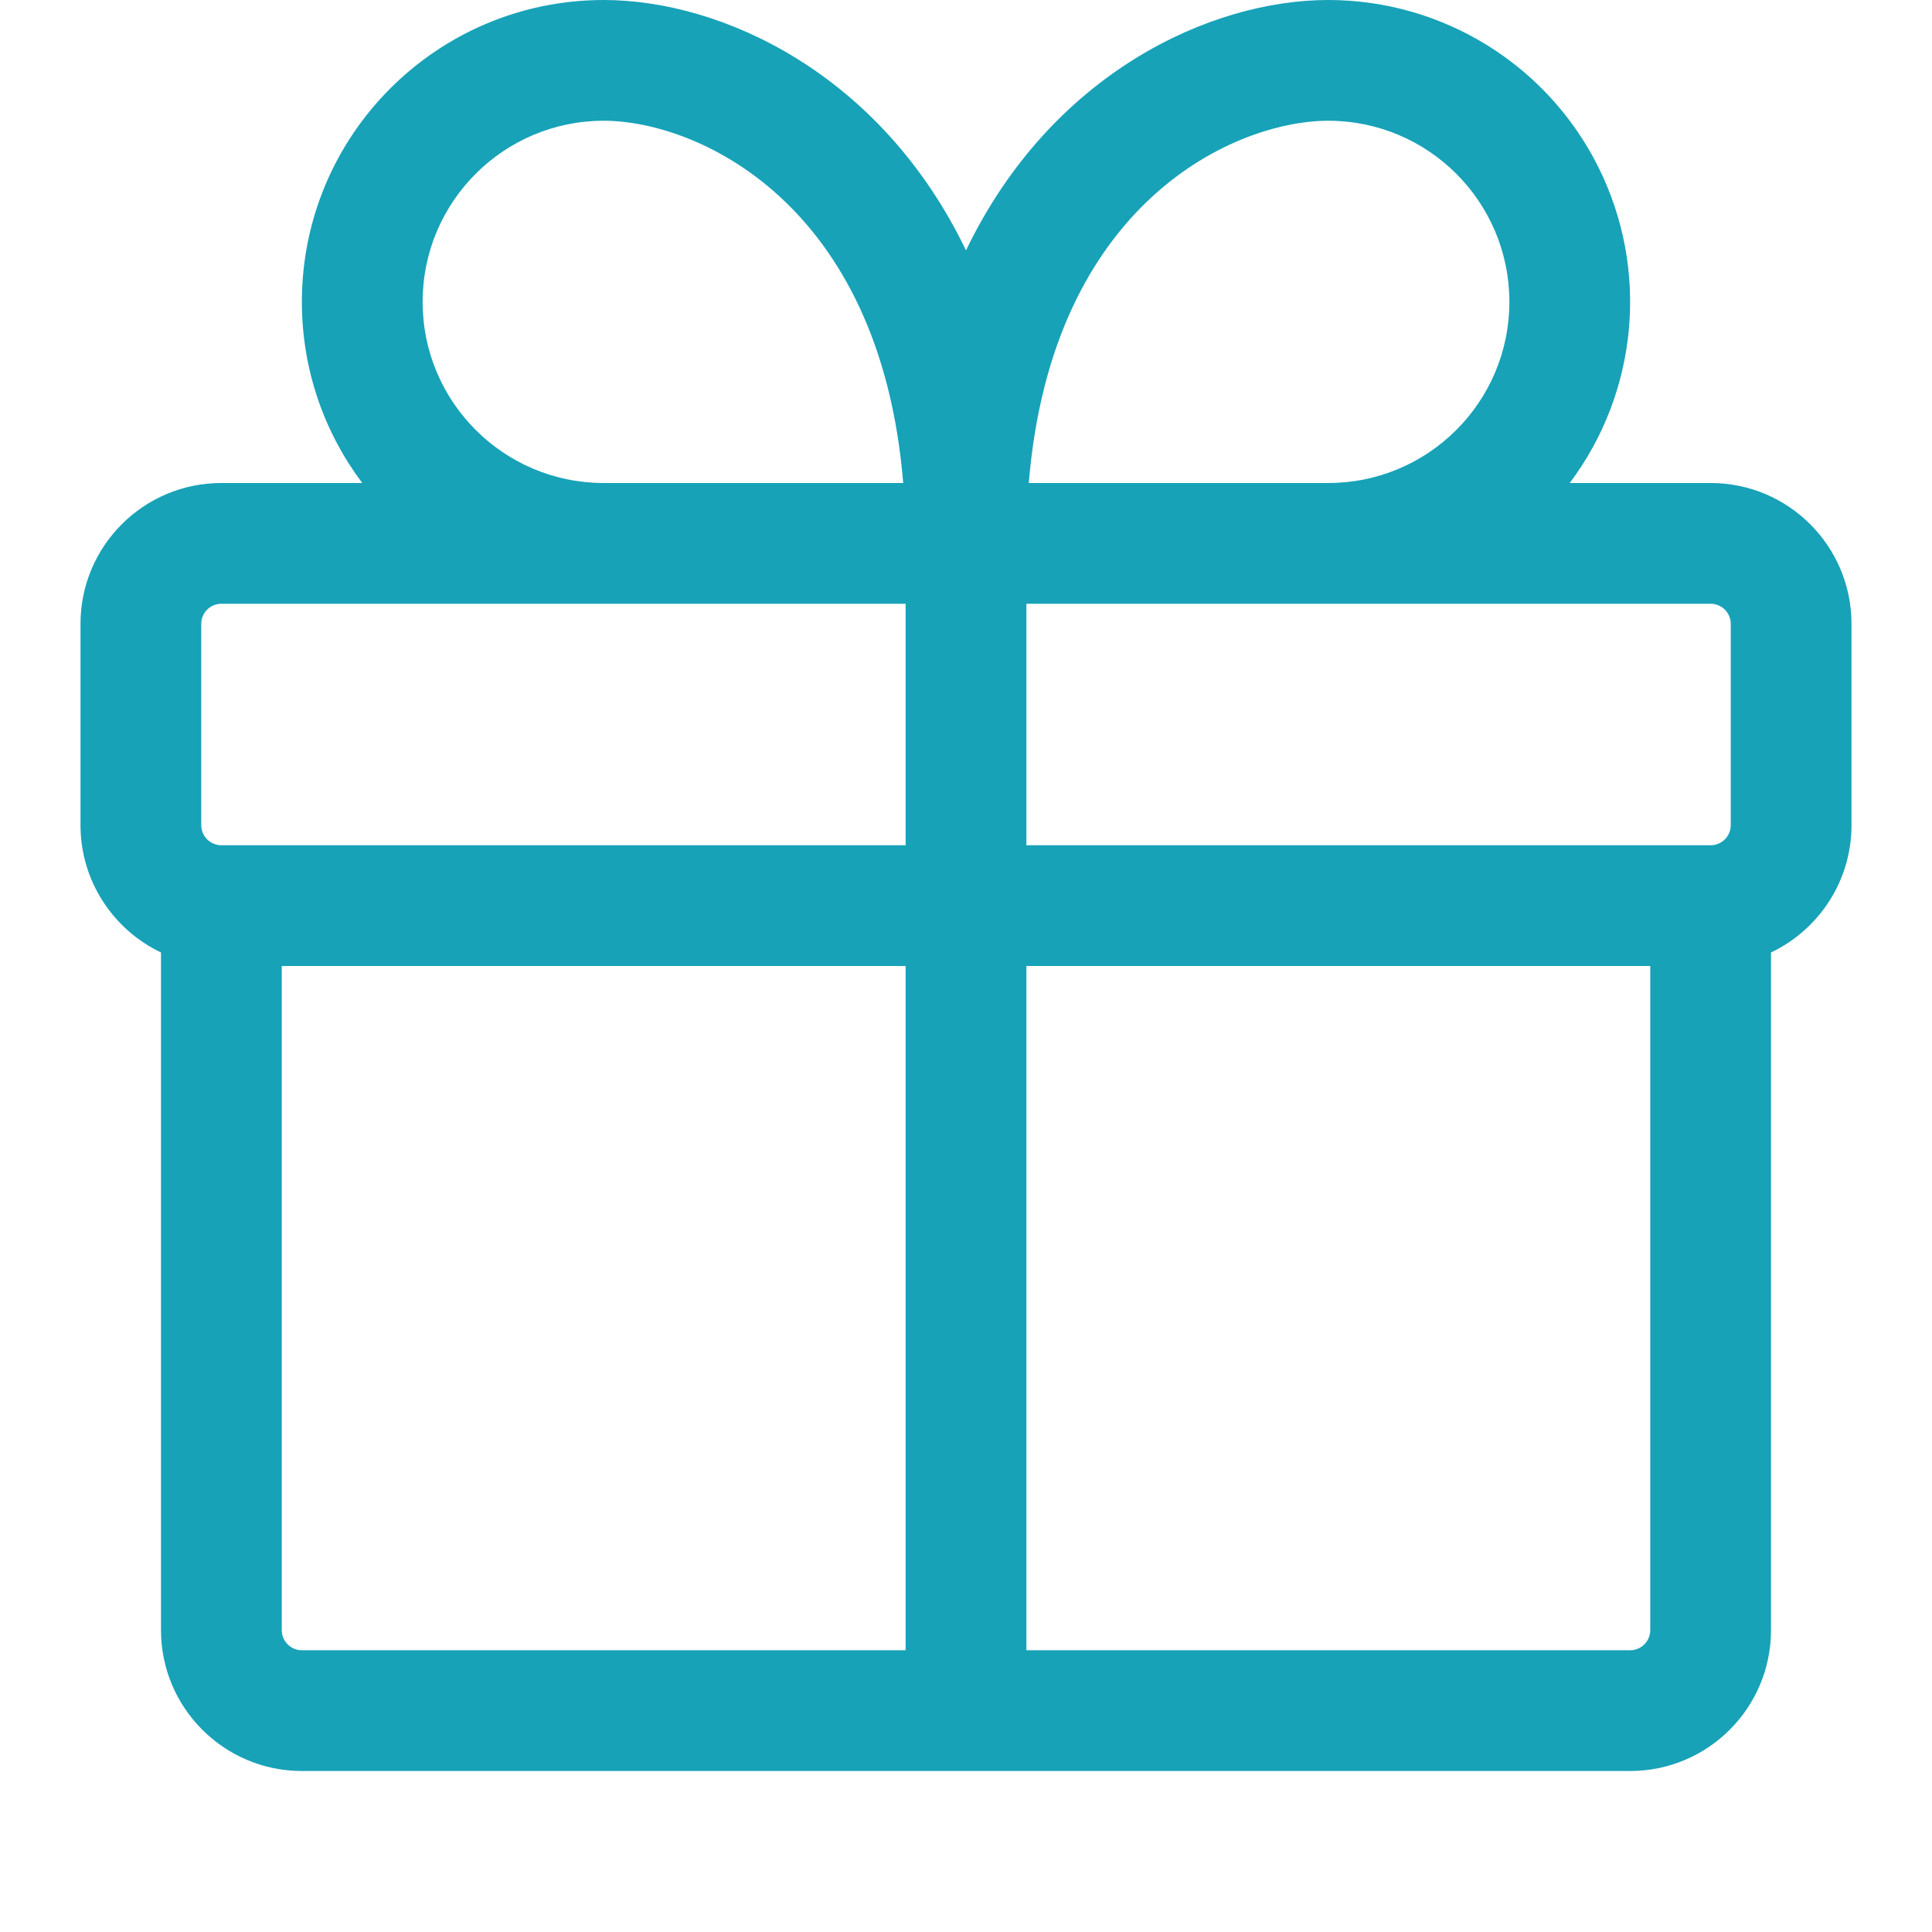
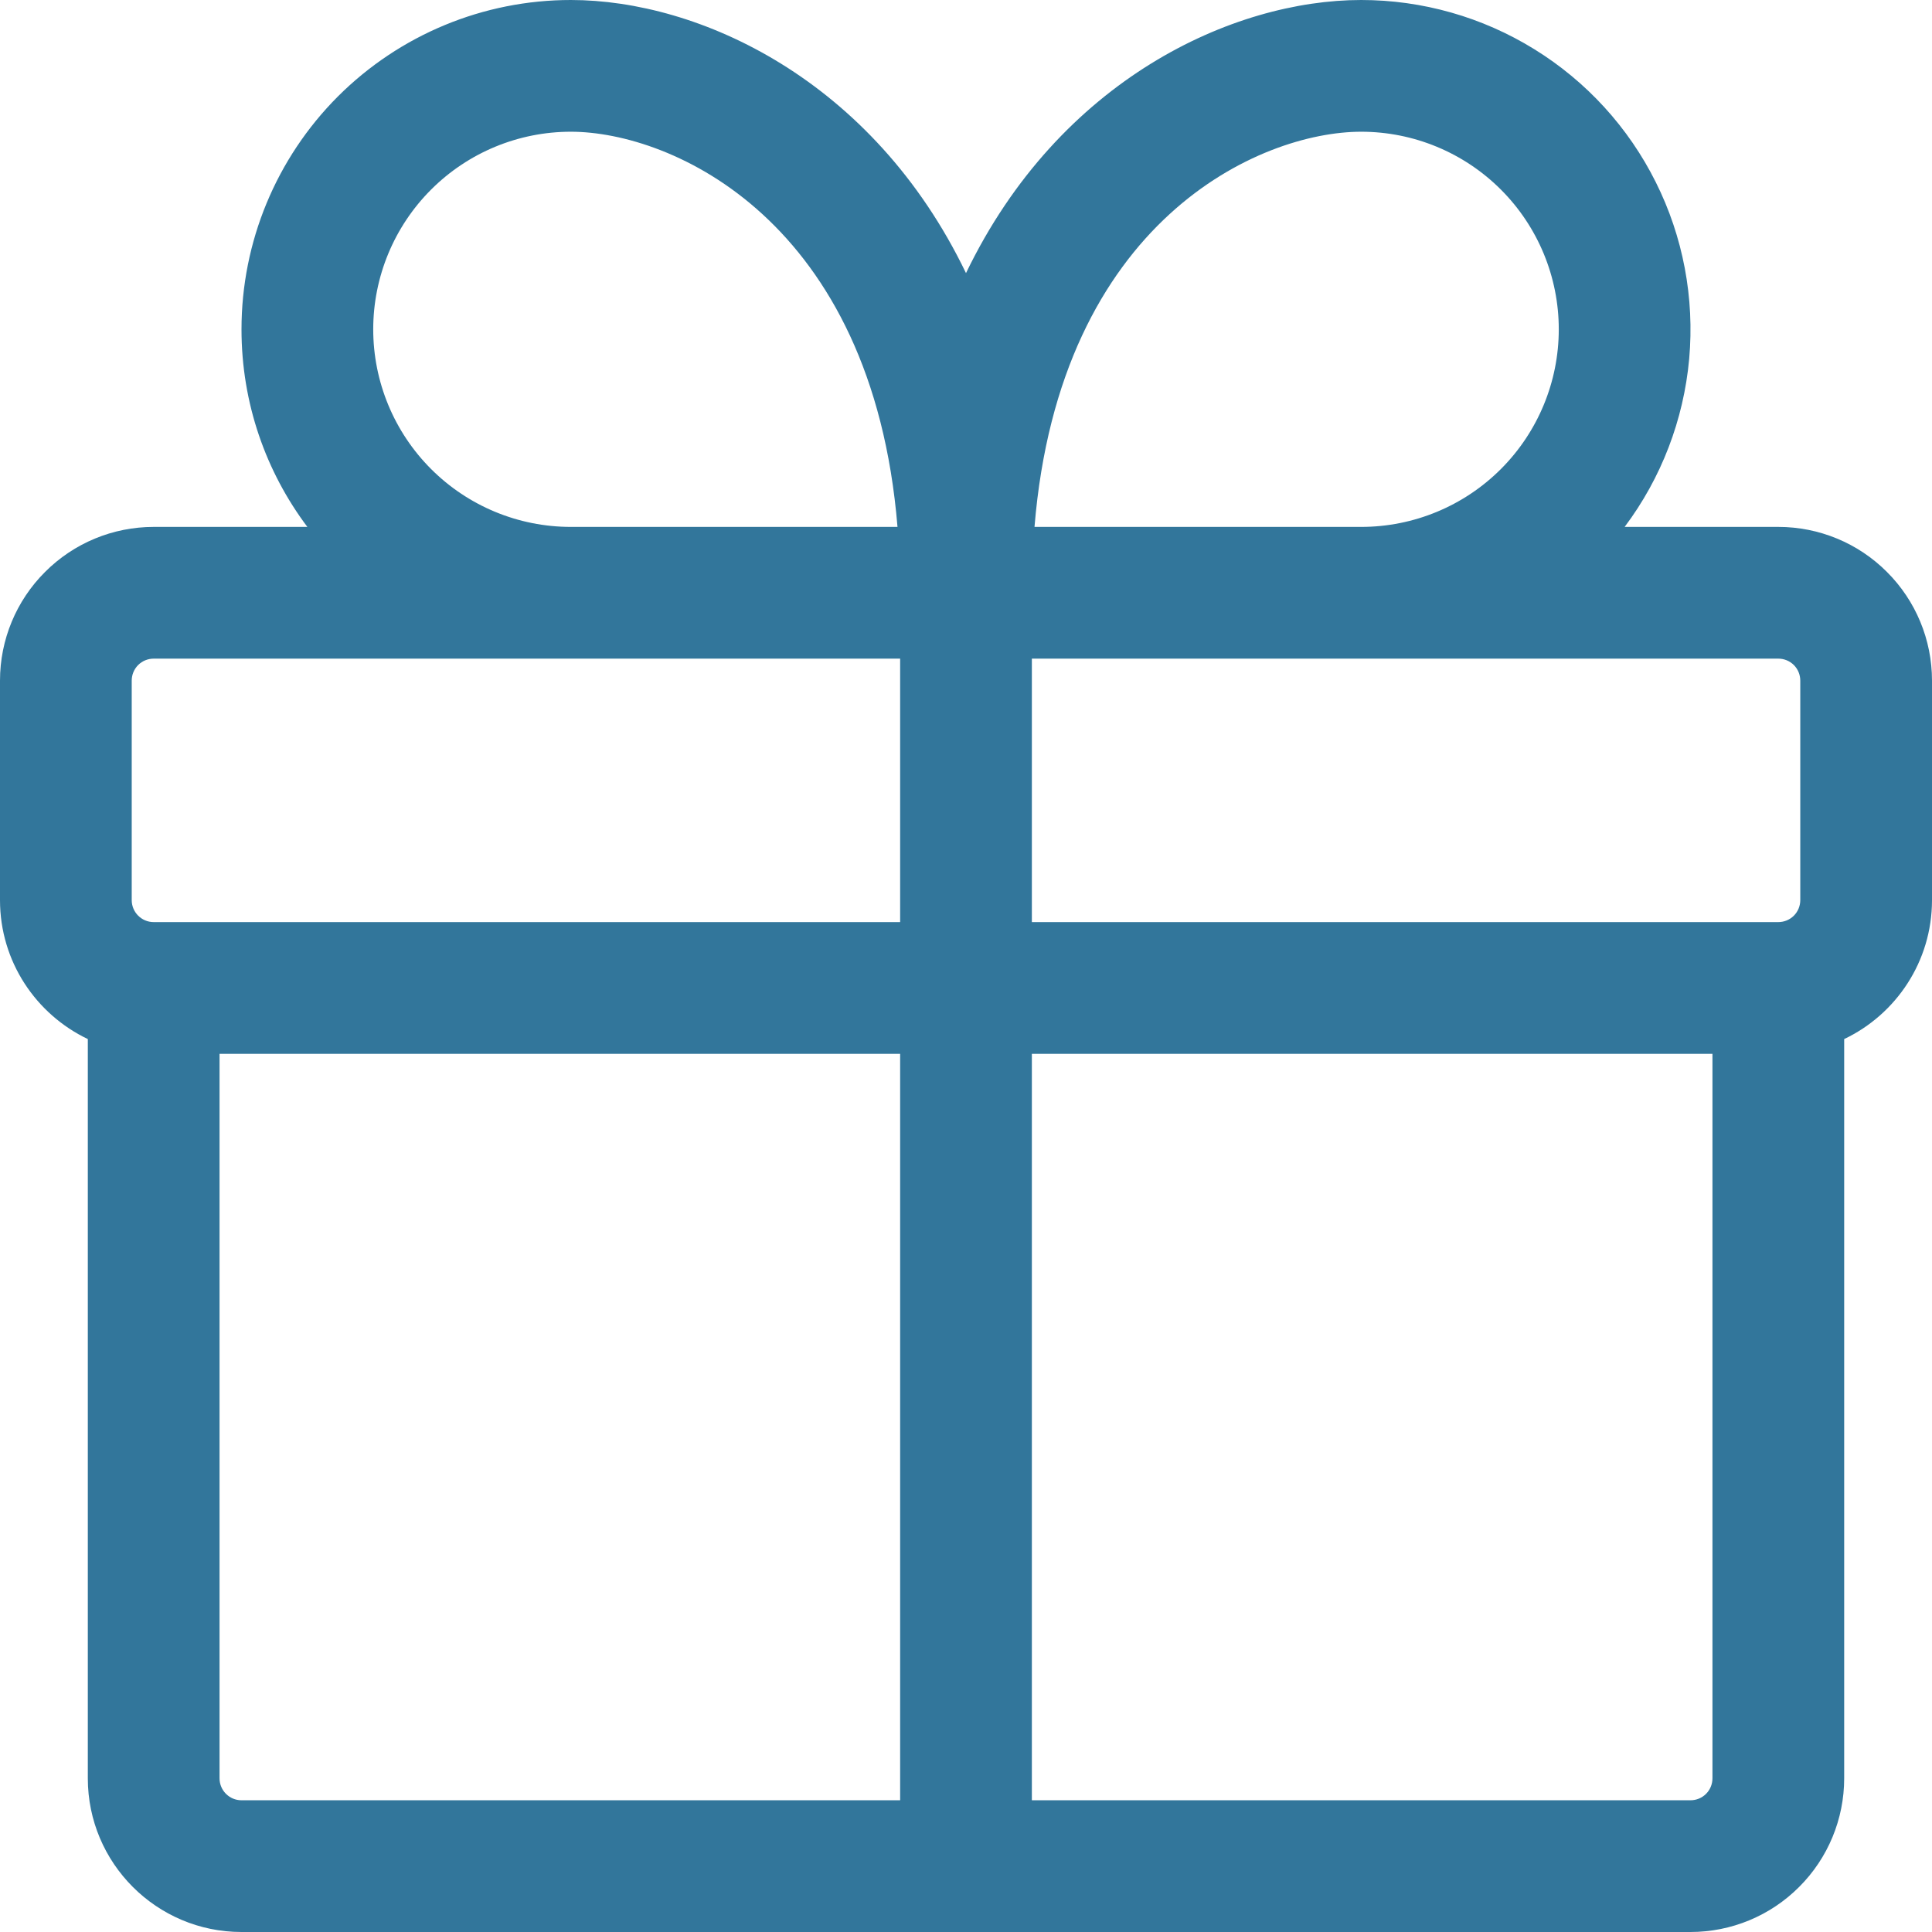
- <svg xmlns="http://www.w3.org/2000/svg" viewBox="0 0 24 24" width="24" height="24">
-   <path fill="#17a2b8" fill-rule="evenodd" d="M3.75 3.75c0 .844.279 1.623.75 2.25H2.75A1.75 1.75 0 001 7.75v2.5c0 .698.409 1.3 1 1.582v8.418c0 .966.784 1.75 1.75 1.75h16.5A1.75 1.75 0 0022 20.25v-8.418c.591-.281 1-.884 1-1.582v-2.5A1.75 1.75 0 0021.25 6H19.5a3.75 3.75 0 00-3-6c-1.456 0-3.436.901-4.5 3.11C10.936.901 8.955 0 7.5 0a3.75 3.75 0 00-3.75 3.75zM11.22 6c-.287-3.493-2.57-4.5-3.72-4.5a2.25 2.25 0 000 4.5h3.72zm9.28 6v8.25a.25.25 0 01-.25.25h-7.5V12h7.75zm-9.25 8.5V12H3.5v8.25c0 .138.112.25.25.25h7.5zm10-10a.25.25 0 00.25-.25v-2.5a.25.25 0 00-.25-.25h-8.5v3h8.5zm-18.5 0h8.5v-3h-8.5a.25.25 0 00-.25.25v2.5c0 .138.112.25.25.25zm16-6.75A2.25 2.25 0 0116.5 6h-3.72c.287-3.493 2.57-4.5 3.72-4.5a2.25 2.25 0 012.25 2.25z" />
+ <svg xmlns="http://www.w3.org/2000/svg" width="22" height="22" viewBox="0 0 22 22" fill="none">
+   <path fill-rule="evenodd" clip-rule="evenodd" d="M2.75 3.75C2.75 4.594 3.029 5.373 3.5 6H1.75C1.286 6 0.841 6.184 0.513 6.513C0.184 6.841 0 7.286 0 7.75V10.25C0 10.948 0.409 11.55 1 11.832V20.25C1 21.216 1.784 22 2.75 22H19.25C19.714 22 20.159 21.816 20.487 21.487C20.816 21.159 21 20.714 21 20.25V11.832C21.591 11.551 22 10.948 22 10.25V7.75C22 7.286 21.816 6.841 21.487 6.513C21.159 6.184 20.714 6 20.25 6H18.5C18.918 5.443 19.172 4.78 19.235 4.087C19.297 3.393 19.166 2.696 18.854 2.073C18.543 1.45 18.064 0.926 17.471 0.56C16.879 0.194 16.196 0 15.5 0C14.044 0 12.064 0.901 11 3.11C9.936 0.901 7.955 0 6.5 0C5.505 0 4.552 0.395 3.848 1.098C3.145 1.802 2.75 2.755 2.75 3.75V3.75ZM10.22 6C9.933 2.507 7.65 1.5 6.5 1.5C5.903 1.5 5.331 1.737 4.909 2.159C4.487 2.581 4.25 3.153 4.25 3.75C4.25 4.347 4.487 4.919 4.909 5.341C5.331 5.763 5.903 6 6.5 6H10.22ZM19.5 12V20.25C19.5 20.316 19.474 20.38 19.427 20.427C19.38 20.474 19.316 20.5 19.25 20.5H11.75V12H19.5ZM10.25 20.5V12H2.5V20.25C2.5 20.388 2.612 20.5 2.75 20.5H10.25ZM20.25 10.5C20.316 10.5 20.38 10.474 20.427 10.427C20.474 10.38 20.5 10.316 20.5 10.25V7.75C20.5 7.684 20.474 7.62 20.427 7.573C20.38 7.526 20.316 7.5 20.25 7.5H11.75V10.5H20.25ZM1.75 10.5H10.25V7.5H1.75C1.684 7.5 1.62 7.526 1.573 7.573C1.526 7.62 1.5 7.684 1.5 7.75V10.25C1.5 10.388 1.612 10.5 1.75 10.5ZM17.75 3.75C17.75 4.347 17.513 4.919 17.091 5.341C16.669 5.763 16.097 6 15.5 6H11.78C12.067 2.507 14.35 1.5 15.5 1.5C16.097 1.5 16.669 1.737 17.091 2.159C17.513 2.581 17.75 3.153 17.75 3.75V3.75Z" fill="#32769B" />
</svg>
